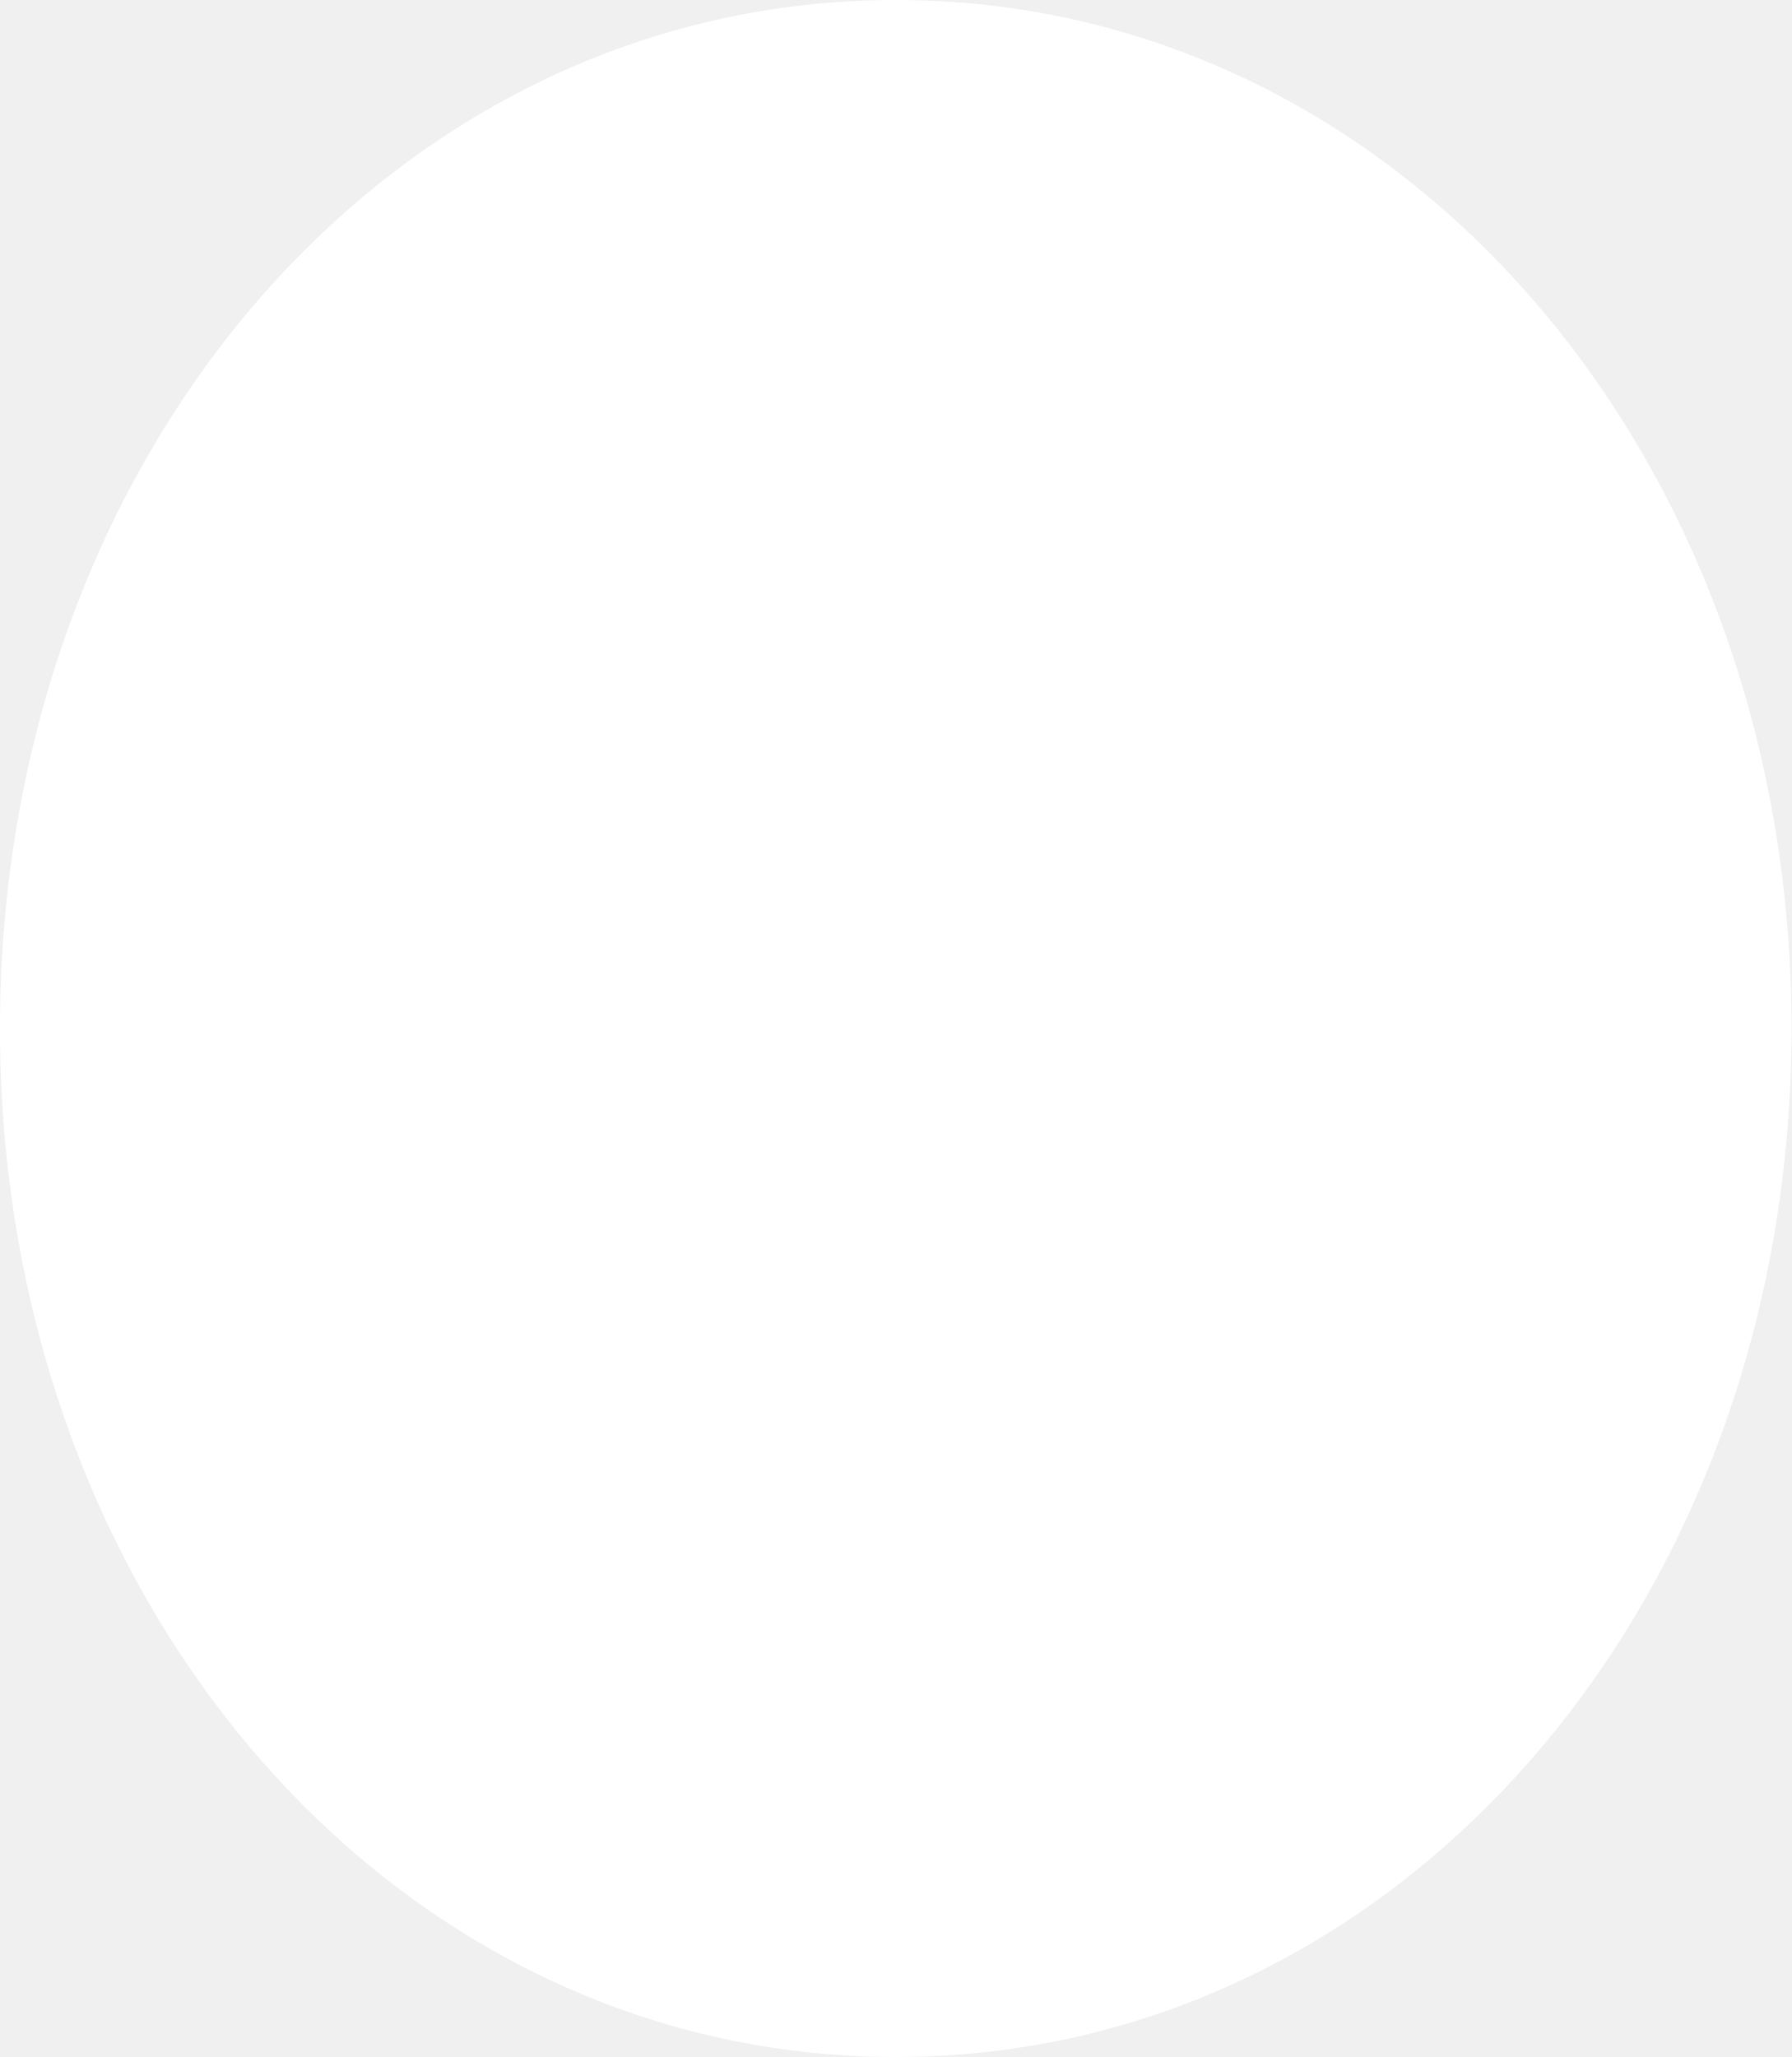
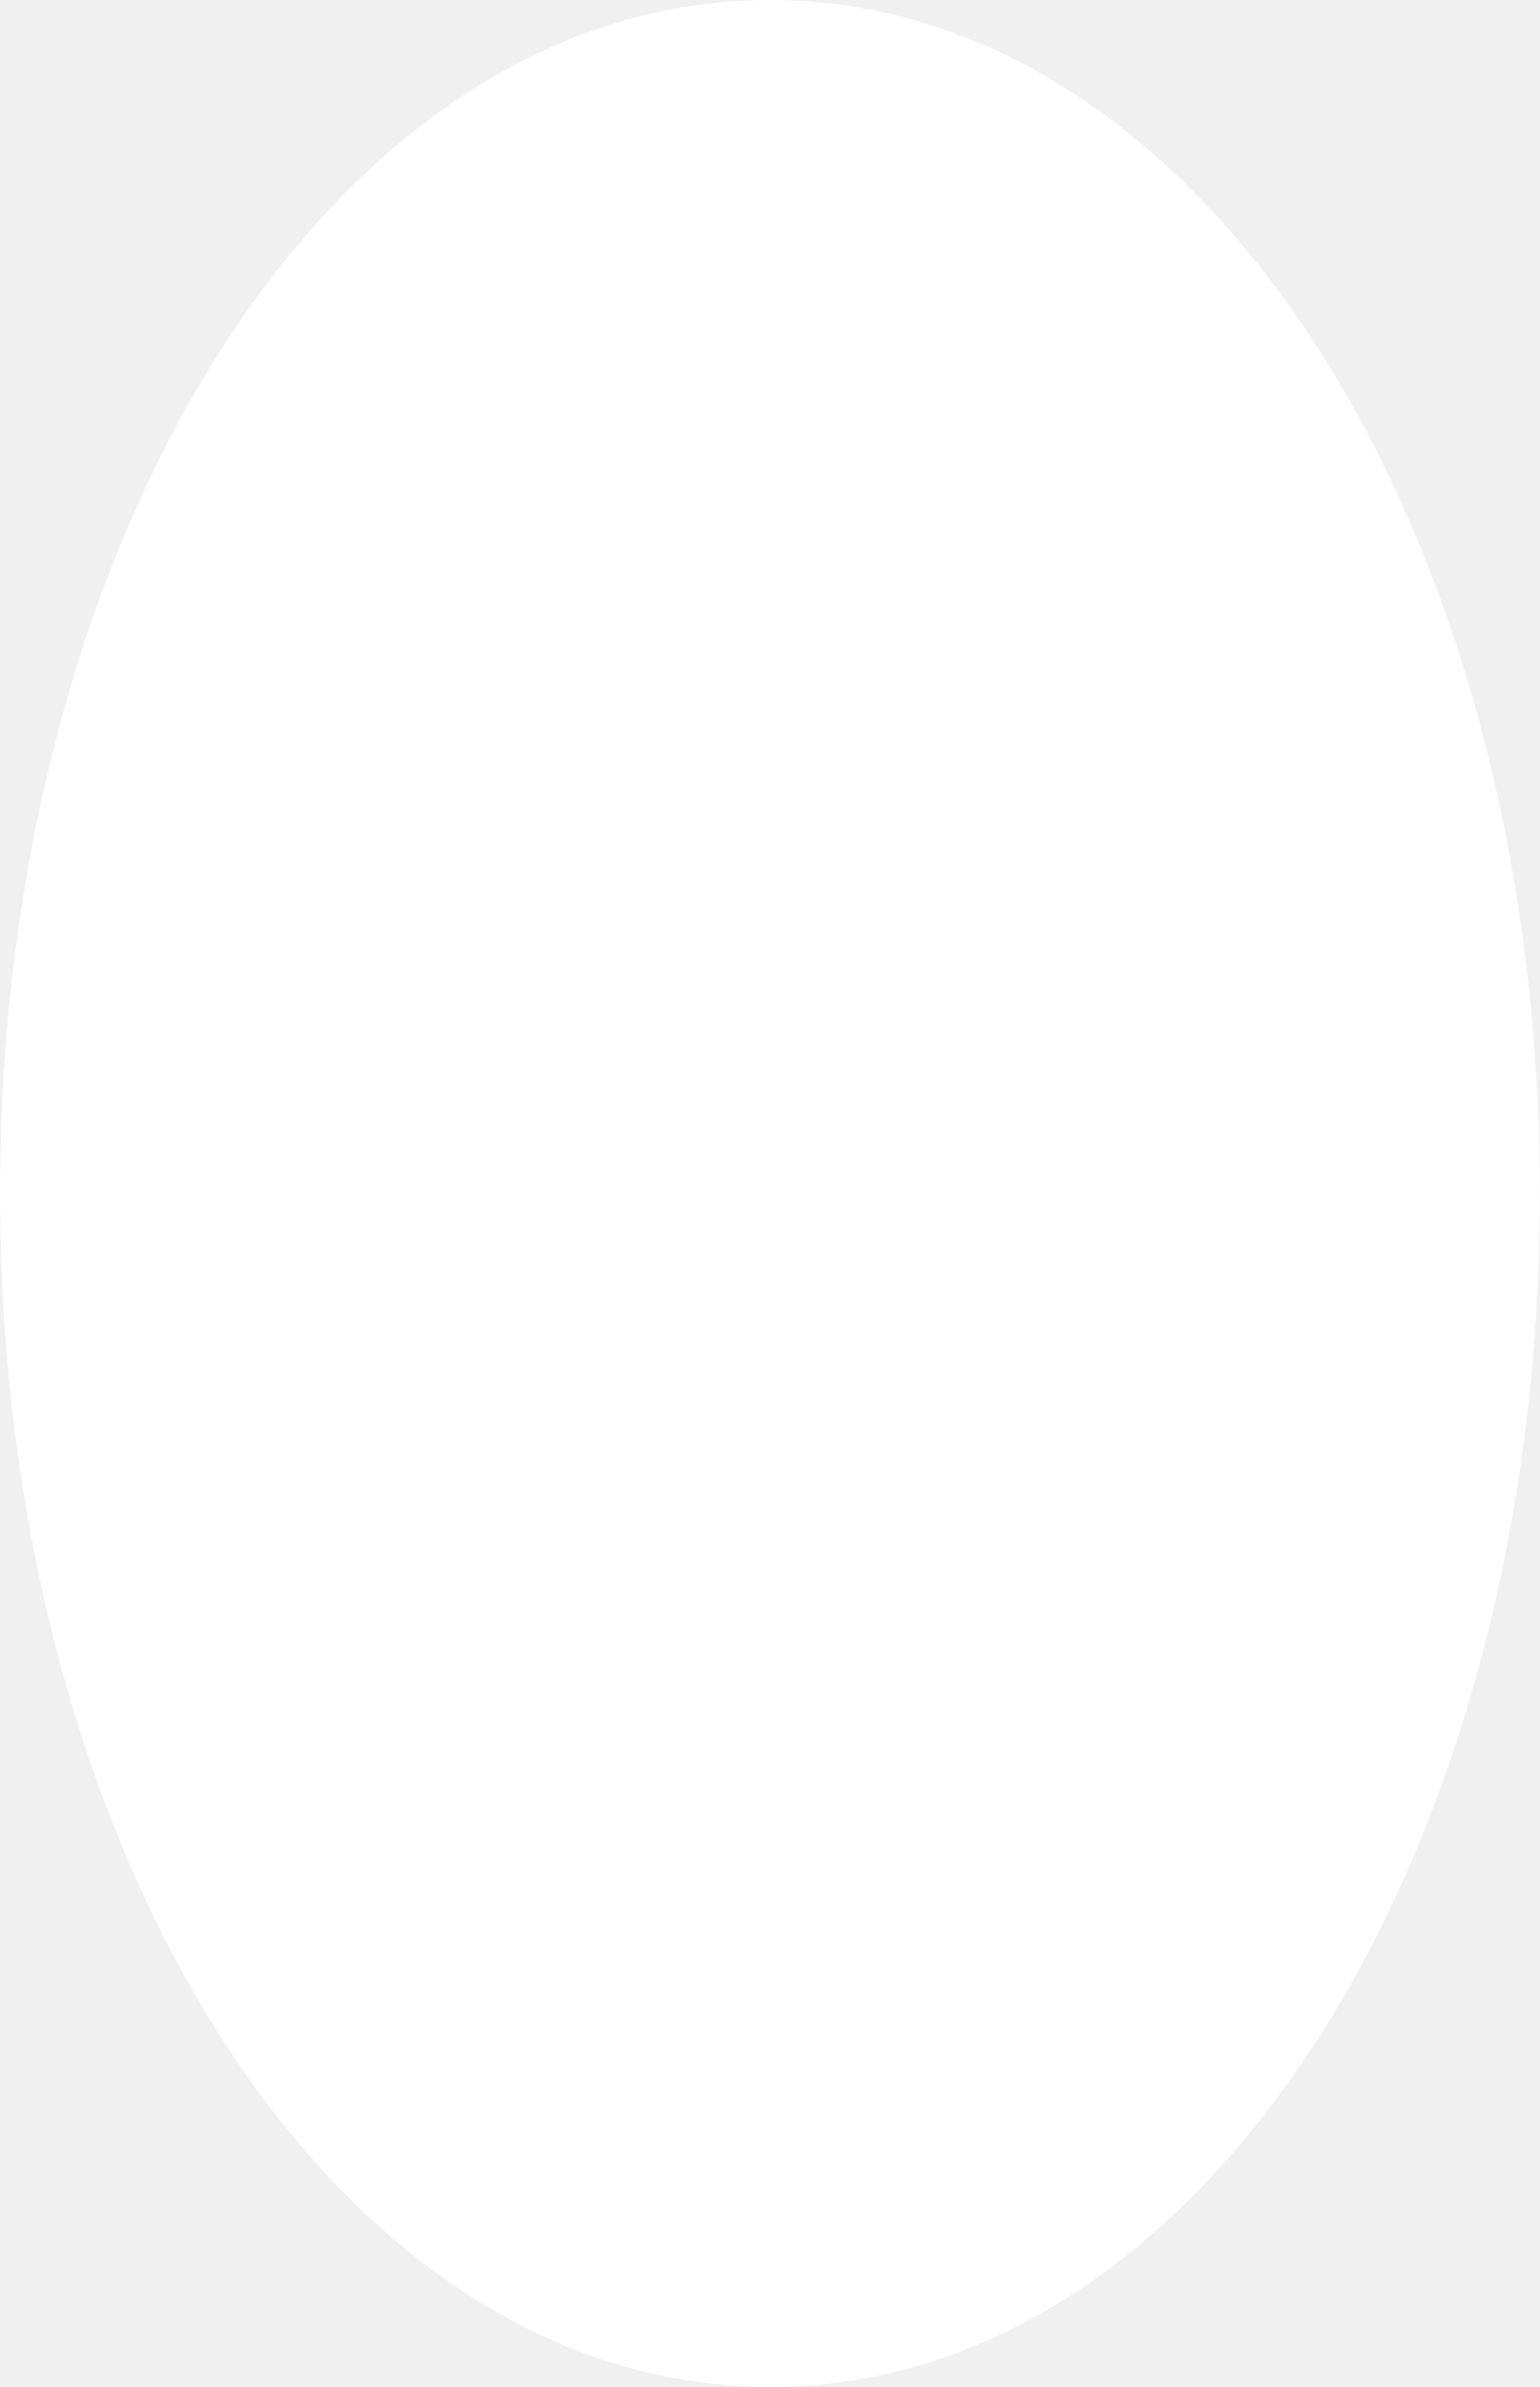
- <svg xmlns="http://www.w3.org/2000/svg" version="1.1" width="27px" height="31px">
-   <g transform="matrix(1 0 0 1 -177 -357 )">
-     <path d="M 190.5 357  C 198.06 357  204 363.82  204 372.5  C 204 381.18  198.06 388  190.5 388  C 182.94 388  177 381.18  177 372.5  C 177 363.82  182.94 357  190.5 357  Z " fill-rule="nonzero" fill="#ffffff" stroke="none" />
+ <svg xmlns="http://www.w3.org/2000/svg" version="1.1" width="20px" height="31px">
+   <g transform="matrix(1 0 0 1 -180 -368 )">
+     <path d="M 190 368  C 195.6 368  200 374.82  200 383.5  C 200 392.18  195.6 399  190 399  C 184.4 399  180 392.18  180 383.5  C 180 374.82  184.4 368  190 368  Z " fill-rule="nonzero" fill="#ffffff" stroke="none" />
  </g>
</svg>
